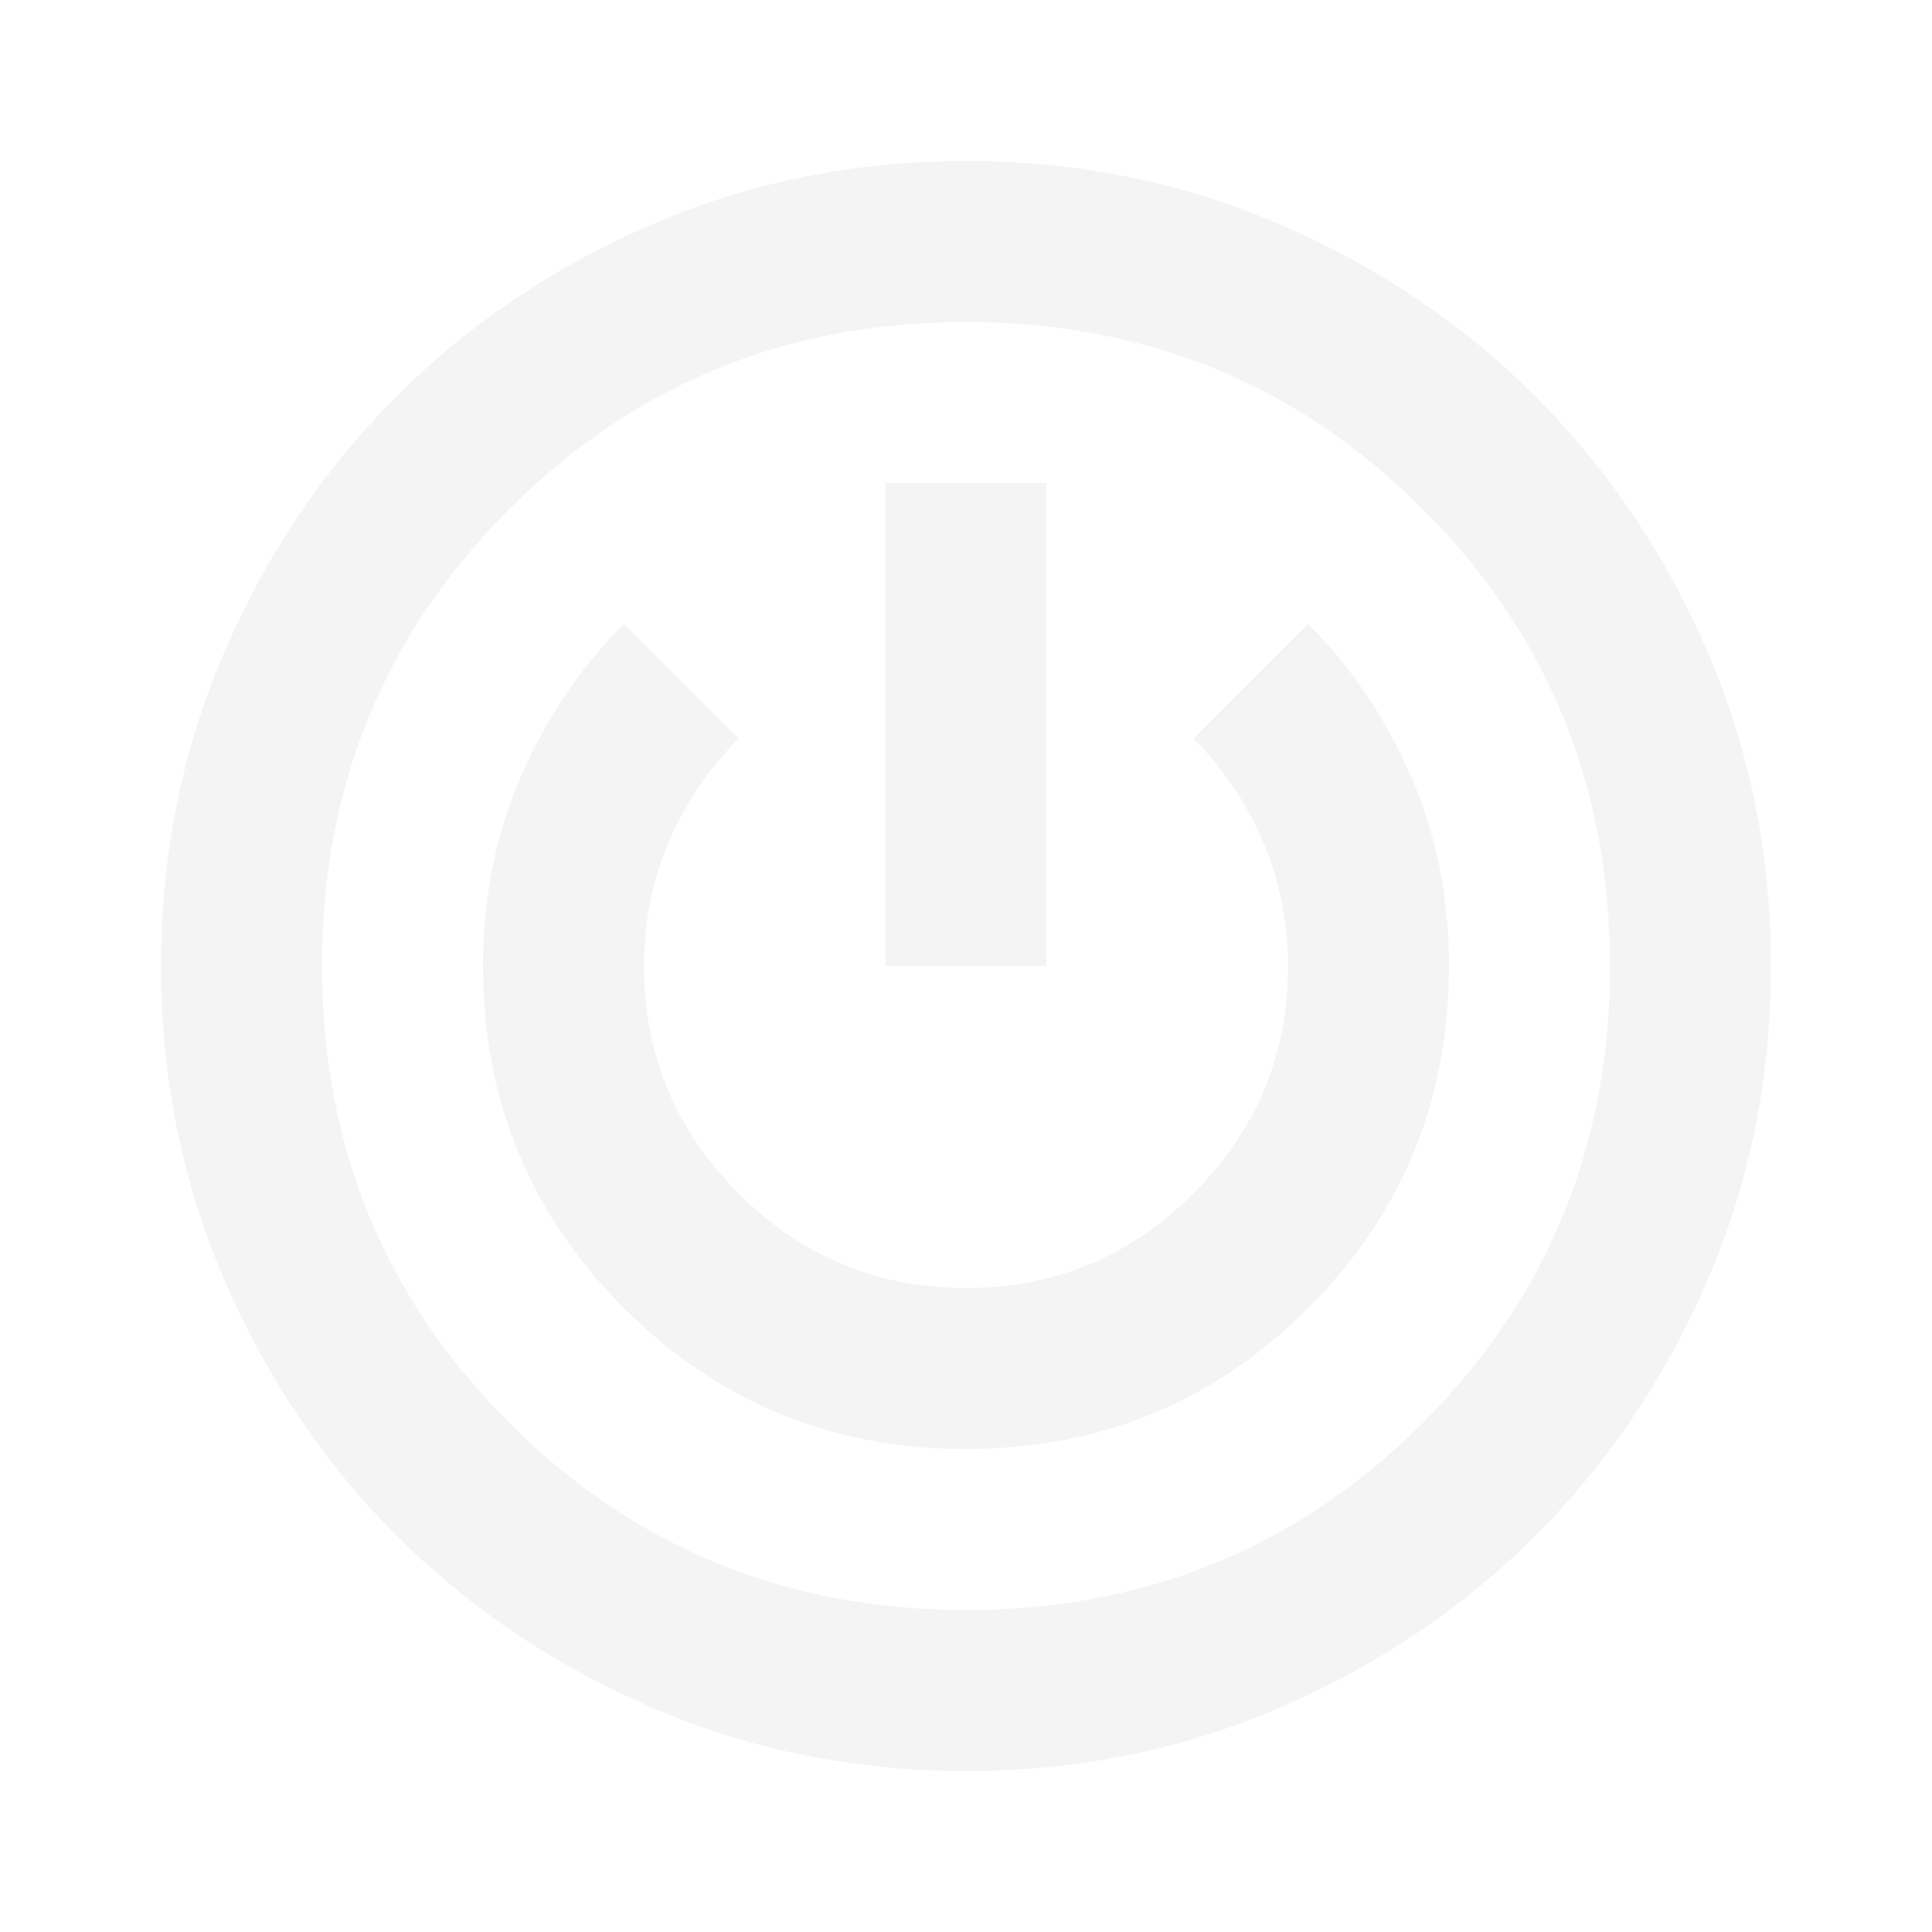
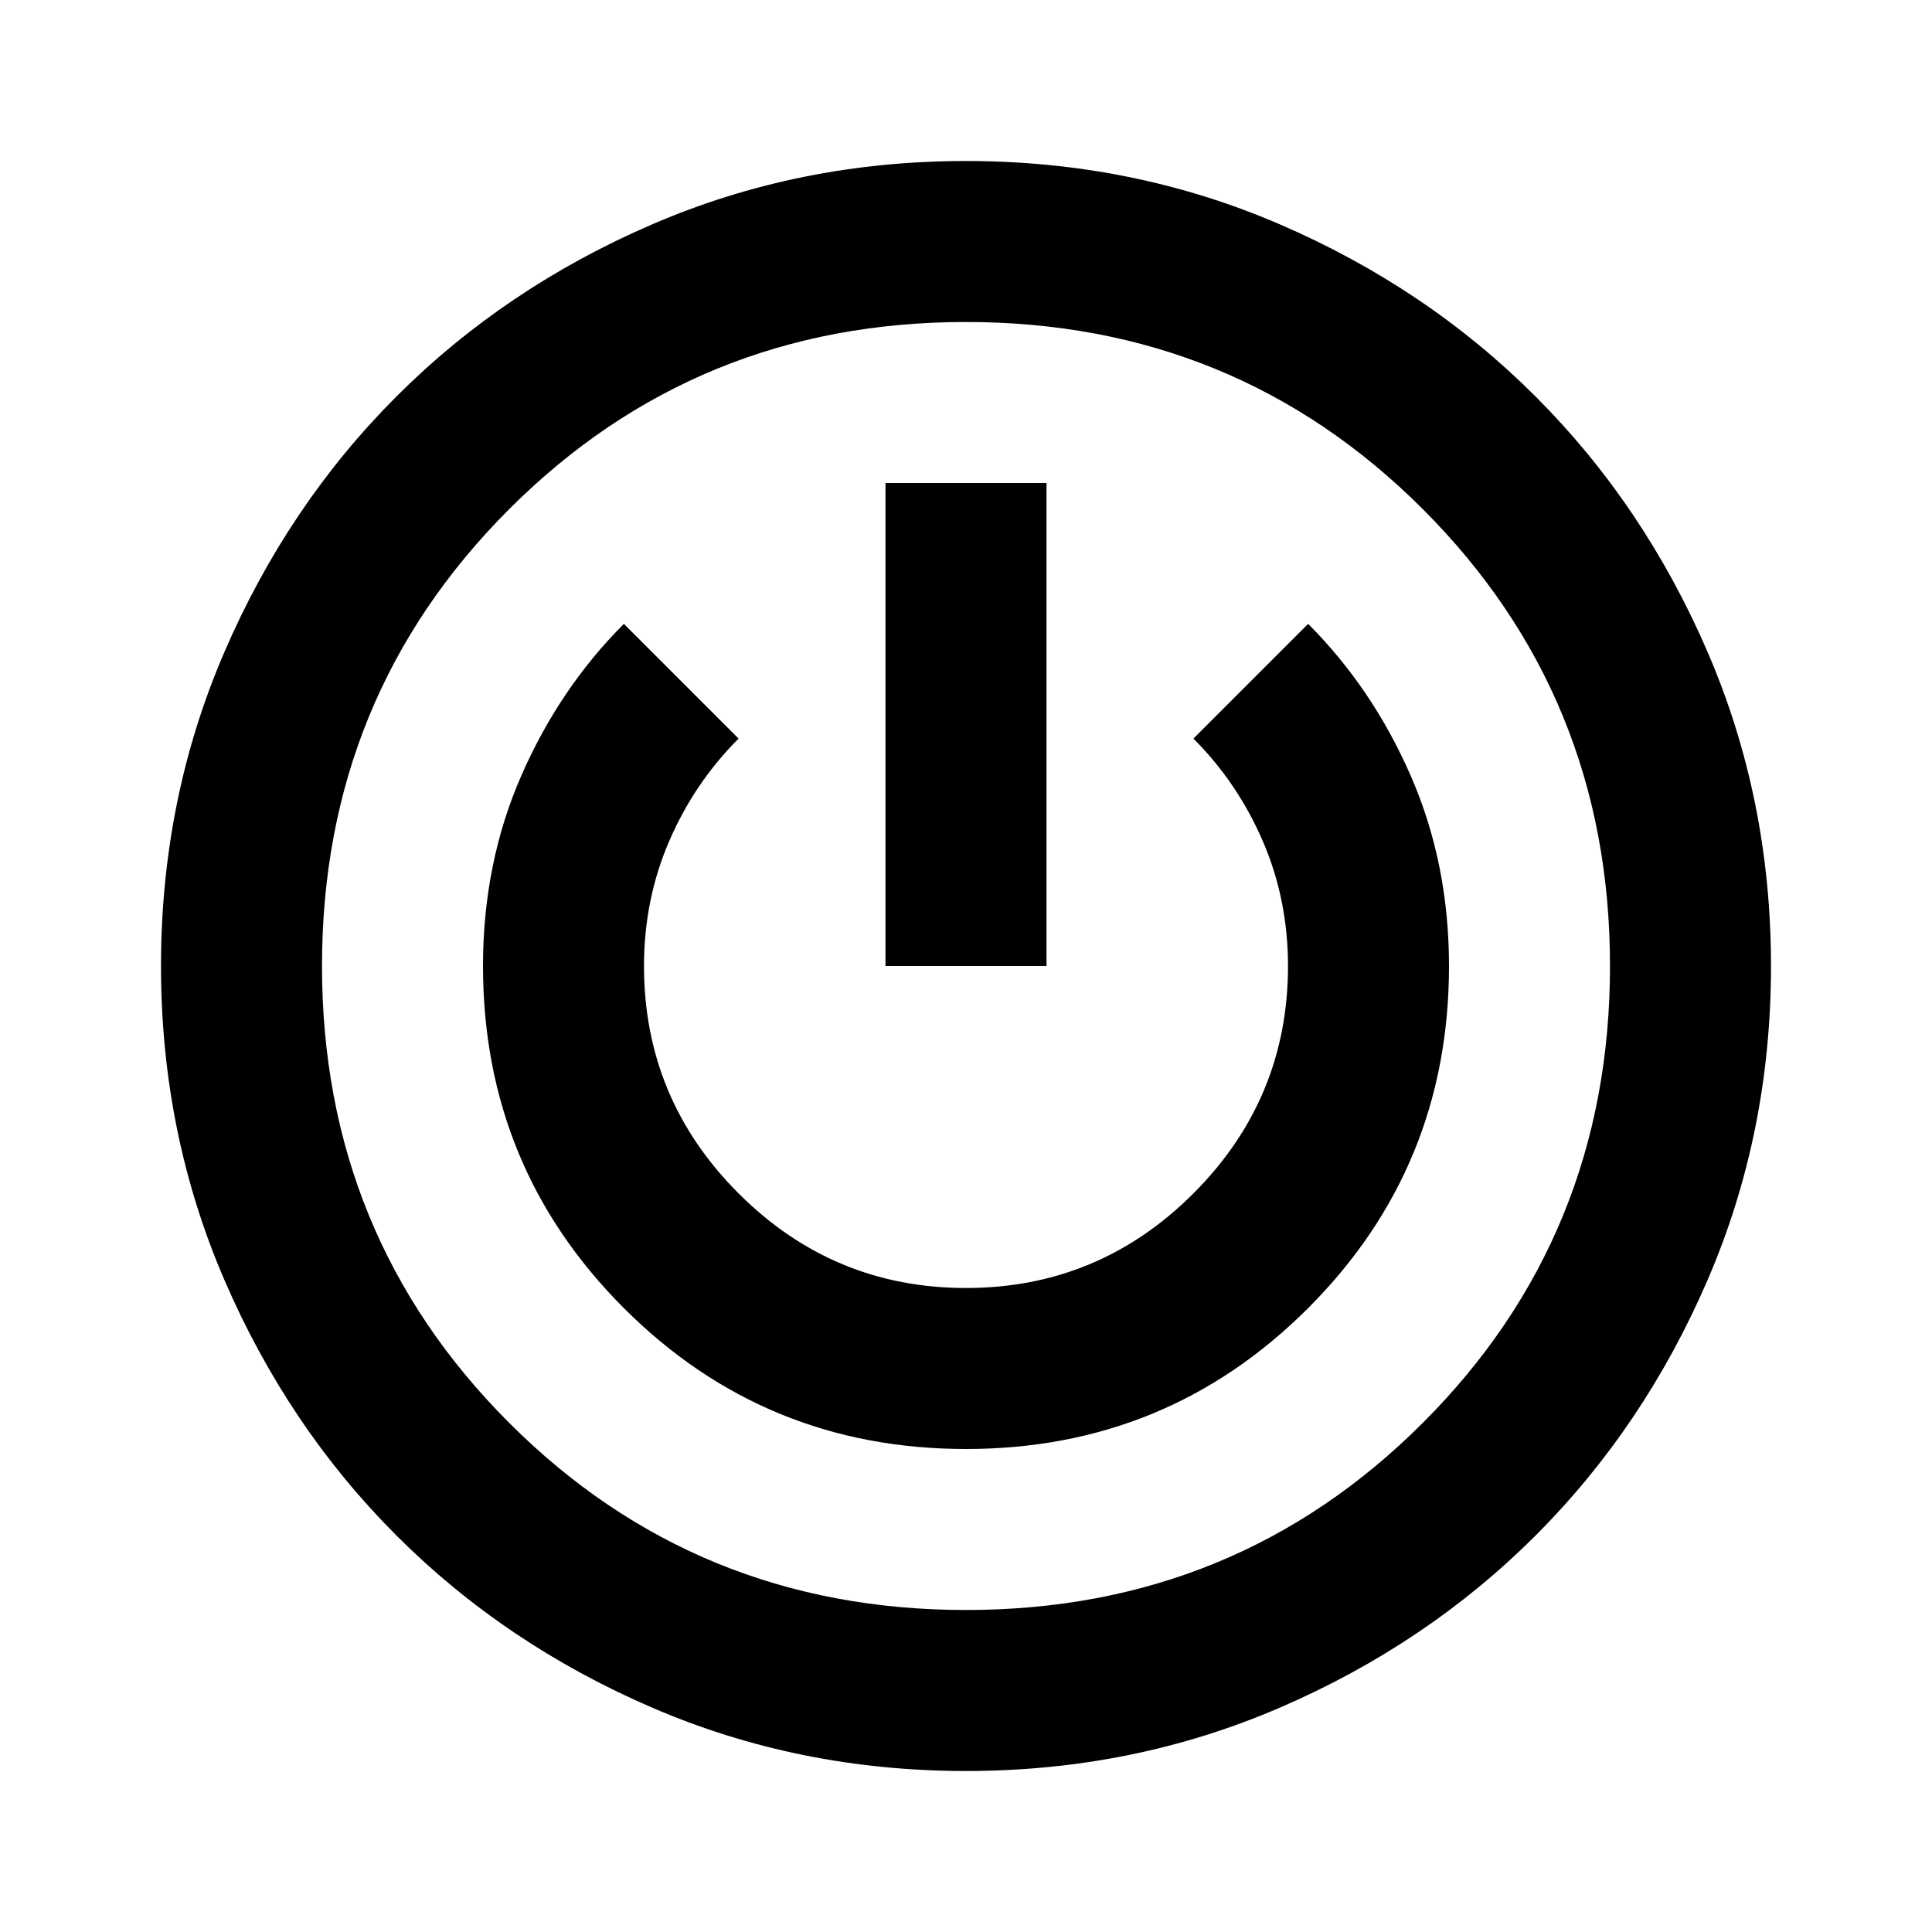
- <svg xmlns="http://www.w3.org/2000/svg" height="24px" viewBox="0 -960 960 960" width="24px" fill="#F4F4F4">
+ <svg xmlns="http://www.w3.org/2000/svg" height="24px" viewBox="0 -960 960 960" width="24px" fill="currentColor">
  <path d="M480-80q-83 0-156-31.5T197-197q-54-54-85.5-127T80-480q0-83 31.5-156T197-763q54-54 127-85.5T480-880q83 0 156 31.5T763-763q54 54 85.5 127T880-480q0 83-31.5 156T763-197q-54 54-127 85.5T480-80Zm0-80q134 0 227-93t93-227q0-134-93-227t-227-93q-134 0-227 93t-93 227q0 134 93 227t227 93Zm0-80q100 0 170-70t70-170q0-51-19-94.5T650-650l-57 57q22 22 34.5 51t12.5 62q0 66-47 113t-113 47q-66 0-113-47t-47-113q0-33 12.5-62t34.5-51l-57-57q-32 32-51 75.5T240-480q0 100 70 170t170 70Zm-40-240h80v-240h-80v240Zm40 0Z" />
</svg>
